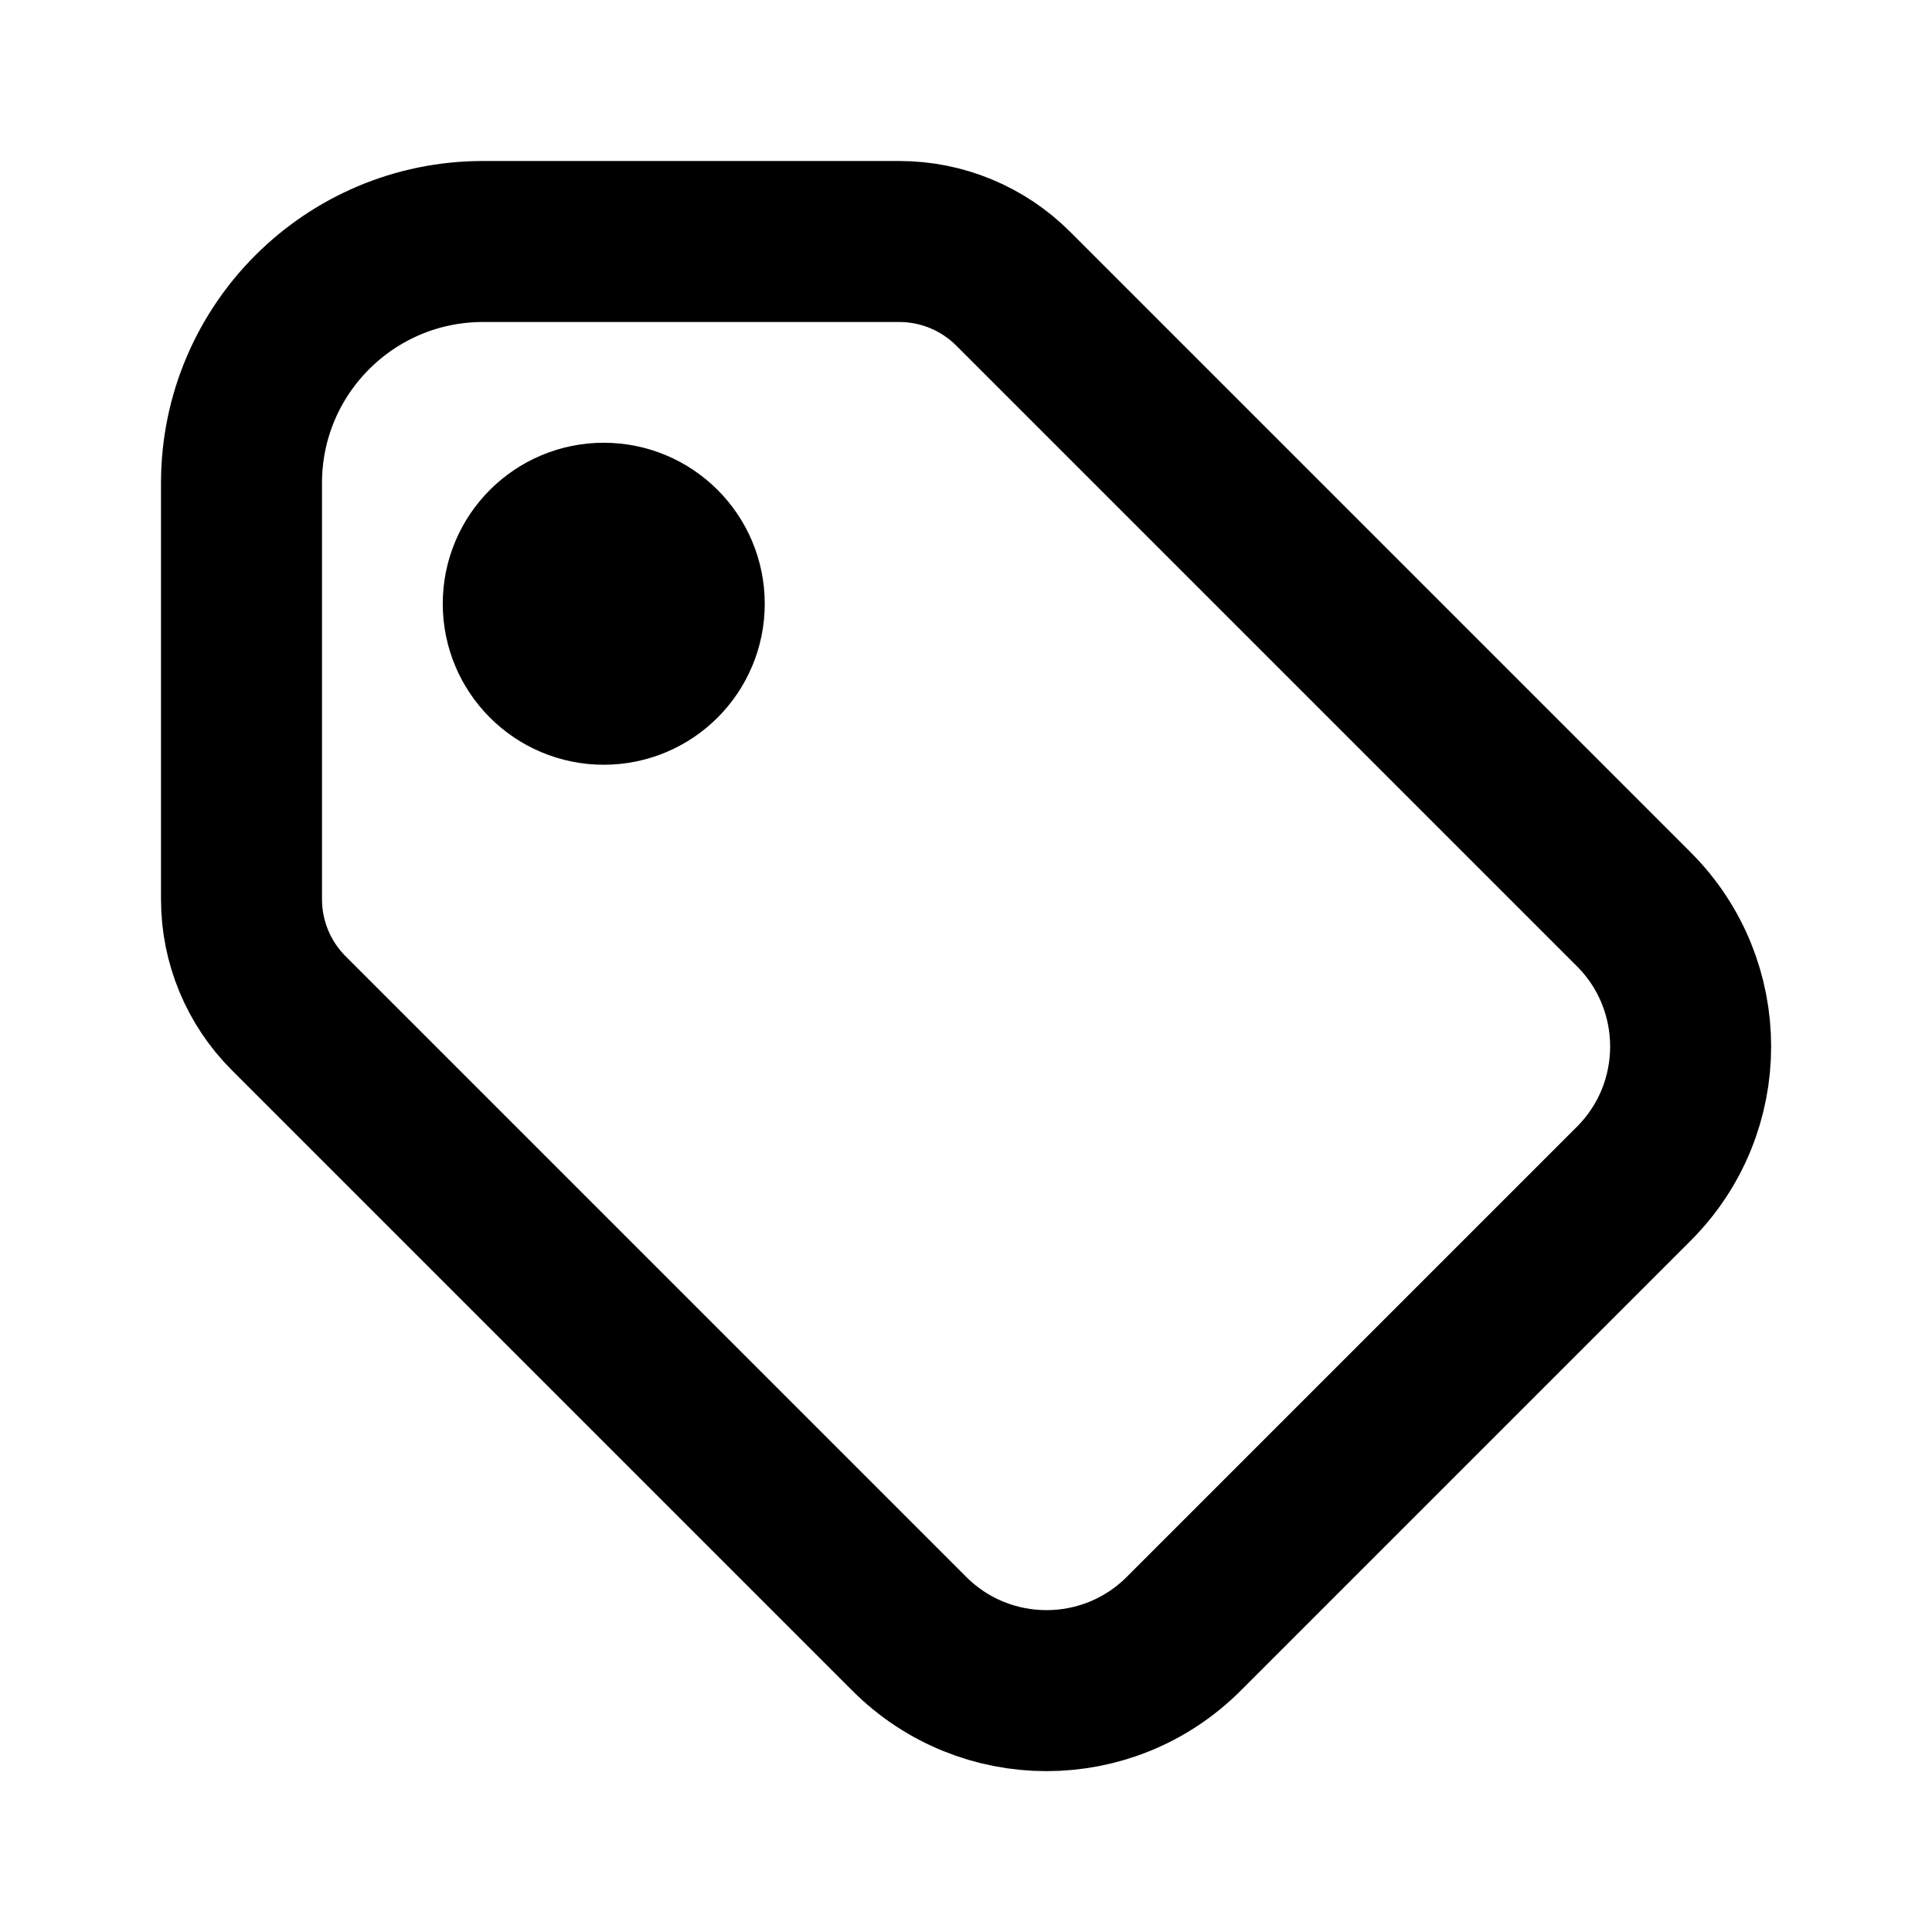
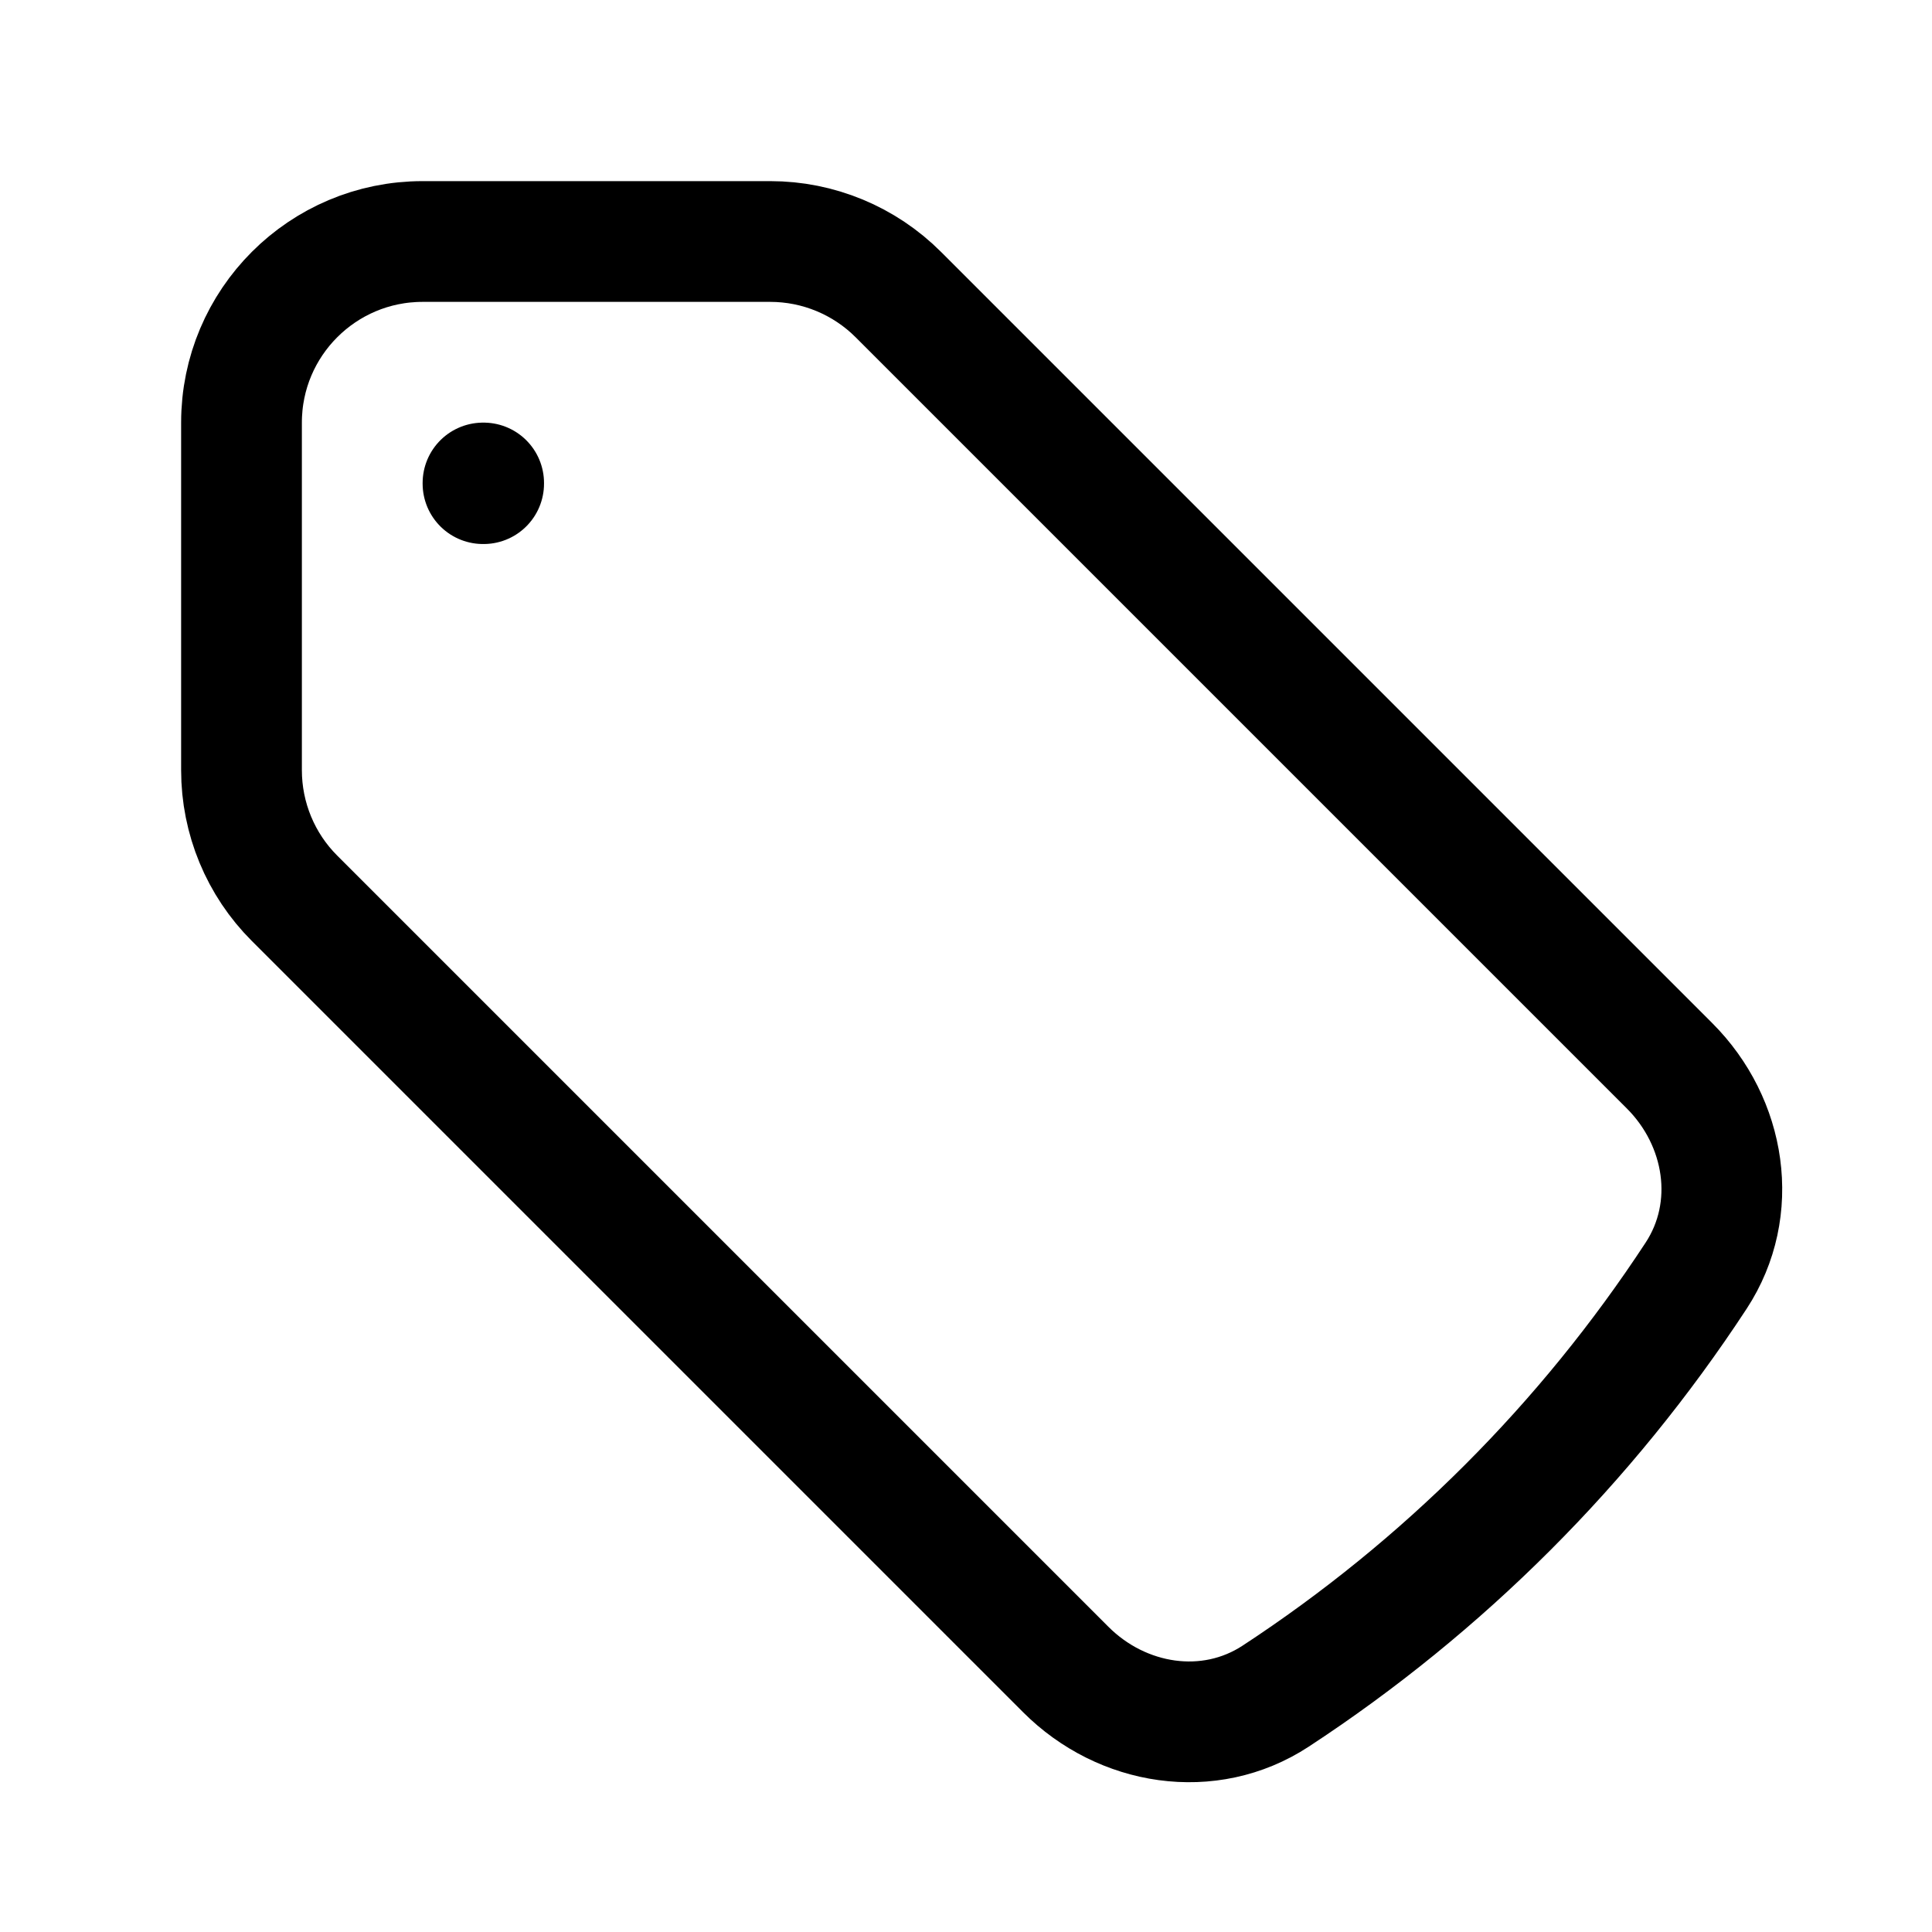
- <svg xmlns="http://www.w3.org/2000/svg" class="icon icon-tabler icon-tabler-tag" width="24" height="24" viewBox="0 0 24 24" stroke-width="2" stroke="currentColor" fill="none" stroke-linecap="round" stroke-linejoin="round">
-   <path stroke="none" d="M0 0h24v24H0z" fill="none" />
-   <path d="M7.5 7.5m-1 0a1 1 0 1 0 2 0a1 1 0 1 0 -2 0" />
-   <path d="M3 6v5.172a2 2 0 0 0 .586 1.414l7.71 7.71a2.41 2.41 0 0 0 3.408 0l5.592 -5.592a2.41 2.41 0 0 0 0 -3.408l-7.71 -7.71a2 2 0 0 0 -1.414 -.586h-5.172a3 3 0 0 0 -3 3z" />
+ <svg xmlns="http://www.w3.org/2000/svg" fill="none" viewBox="0 0 24 24" stroke-width="1.5" stroke="currentColor" class="size-6">
+   <path stroke-linecap="round" stroke-linejoin="round" d="M9.568 3H5.25A2.25 2.25 0 0 0 3 5.25v4.318c0 .597.237 1.17.659 1.591l9.581 9.581c.699.699 1.78.872 2.607.33a18.095 18.095 0 0 0 5.223-5.223c.542-.827.369-1.908-.33-2.607L11.16 3.66A2.25 2.25 0 0 0 9.568 3Z" />
+   <path stroke-linecap="round" stroke-linejoin="round" d="M6 6h.008v.008H6V6Z" />
</svg>
